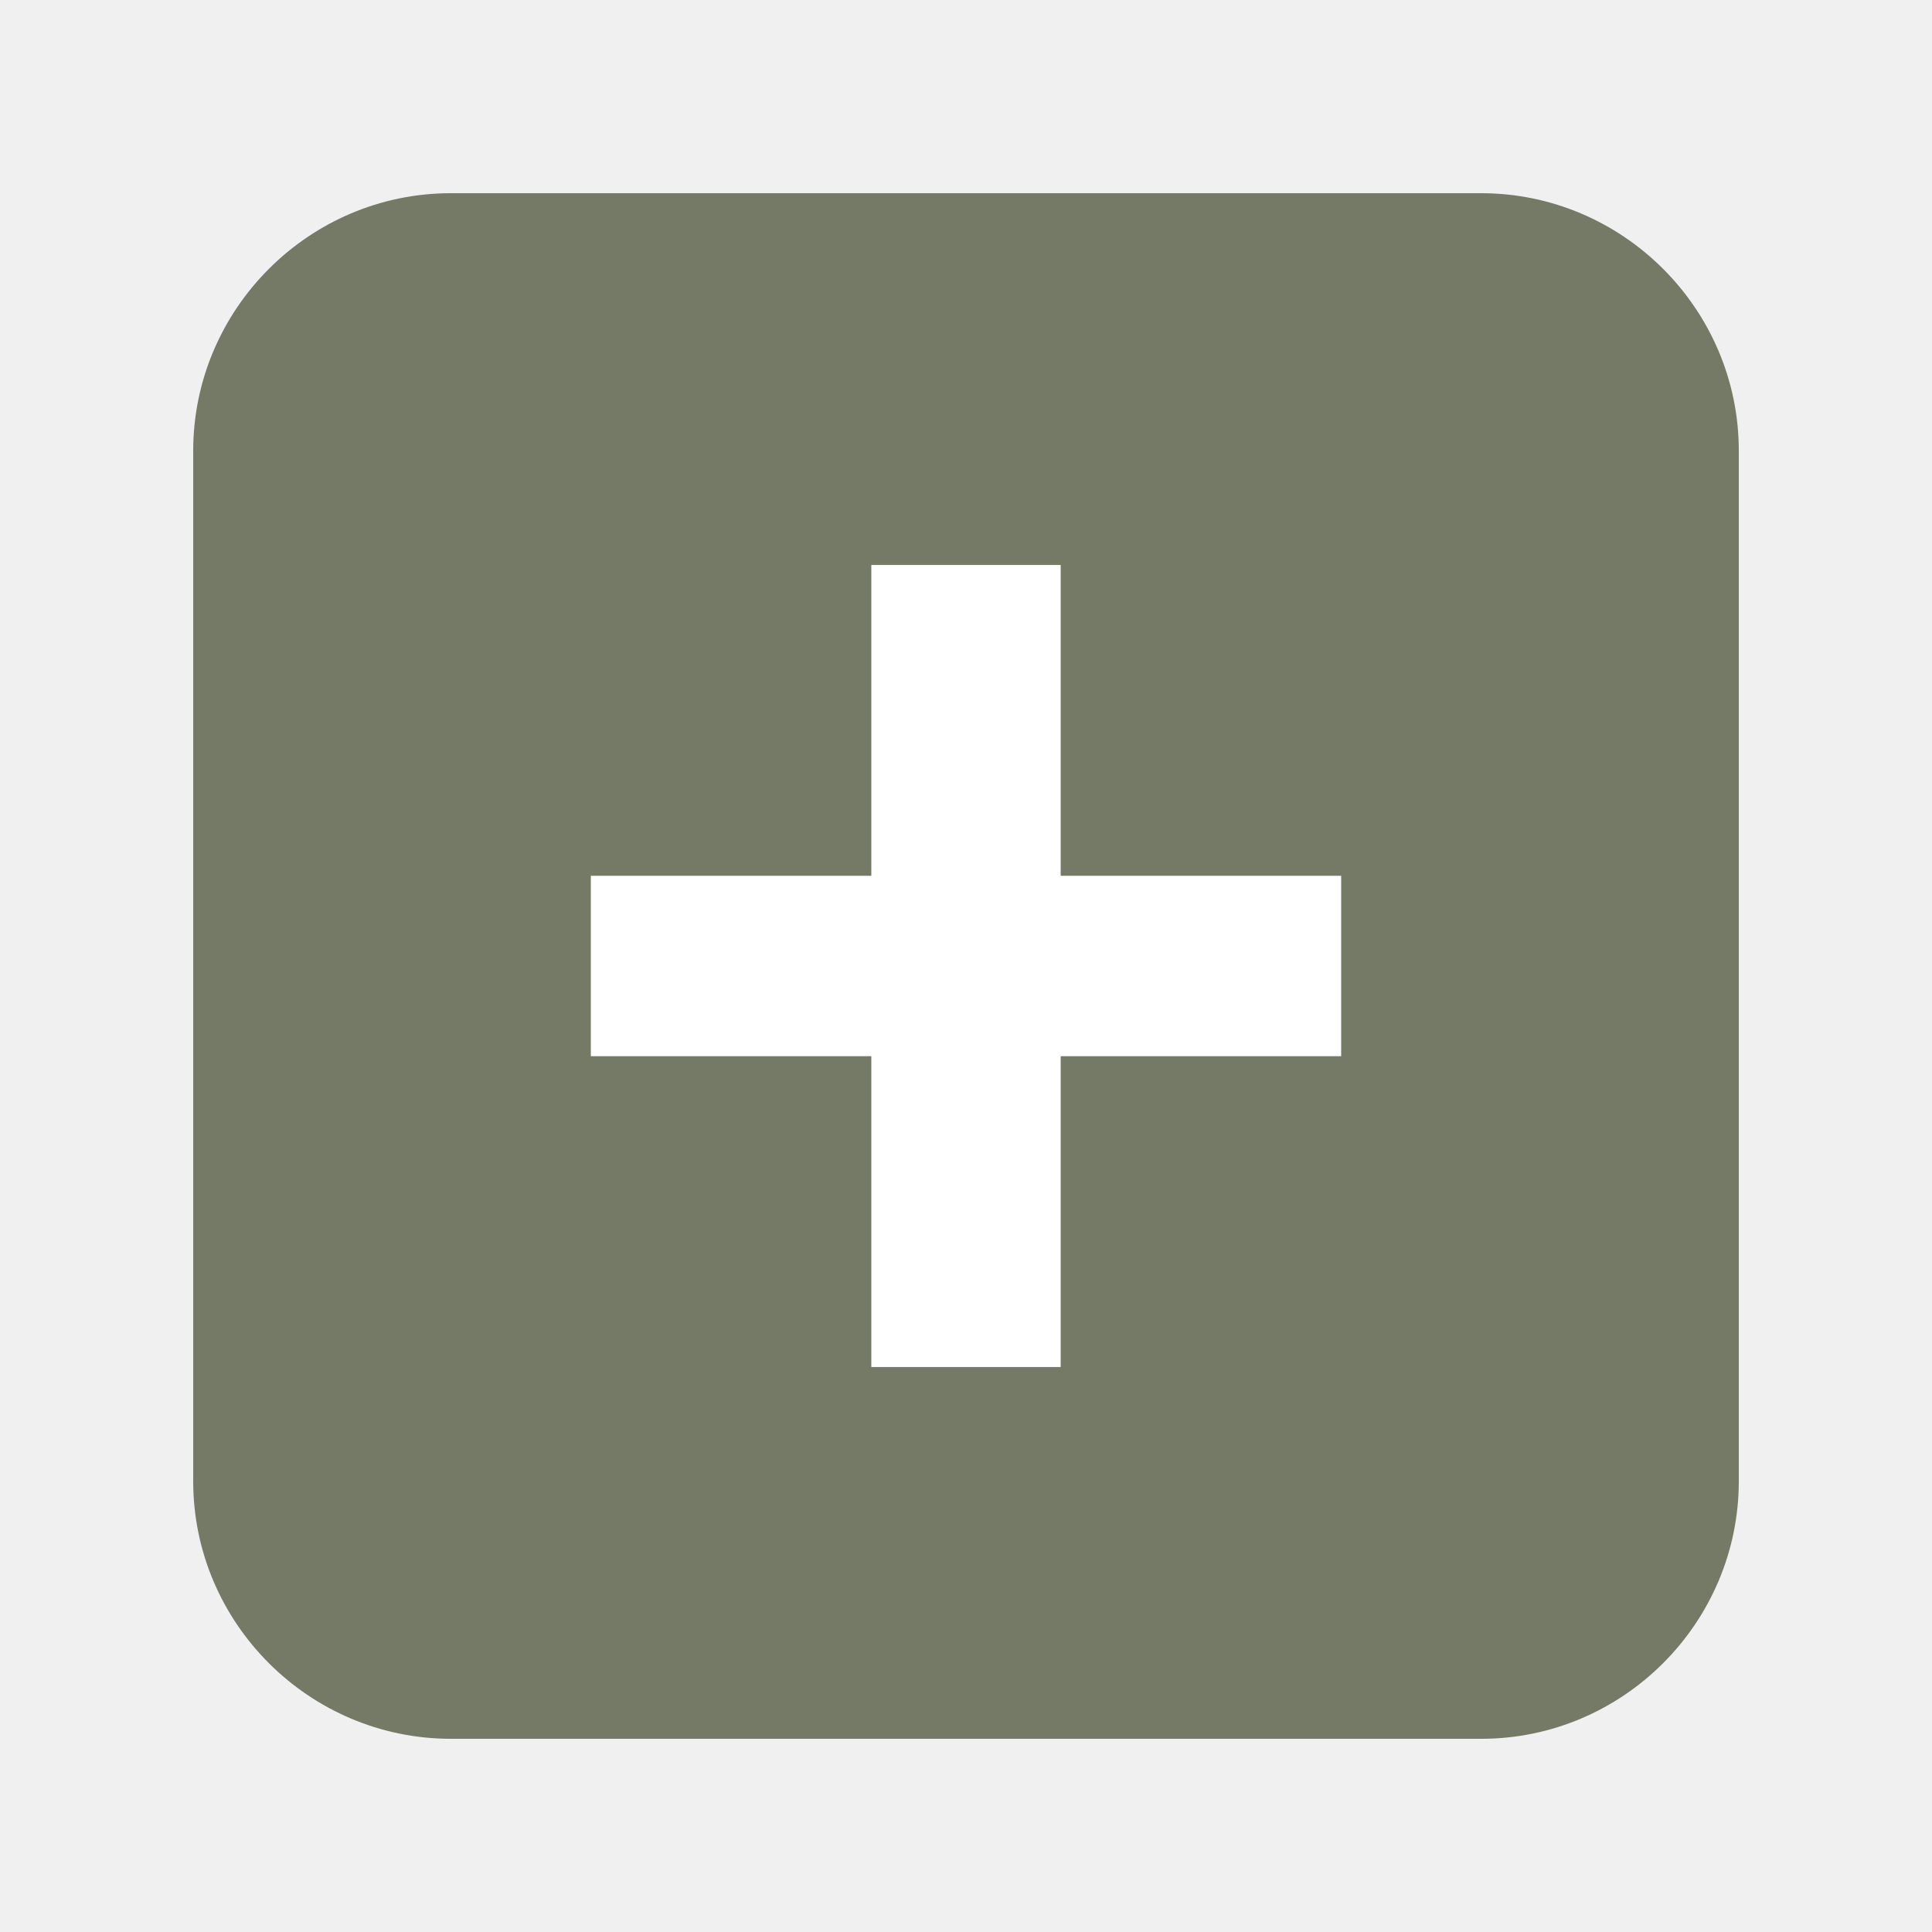
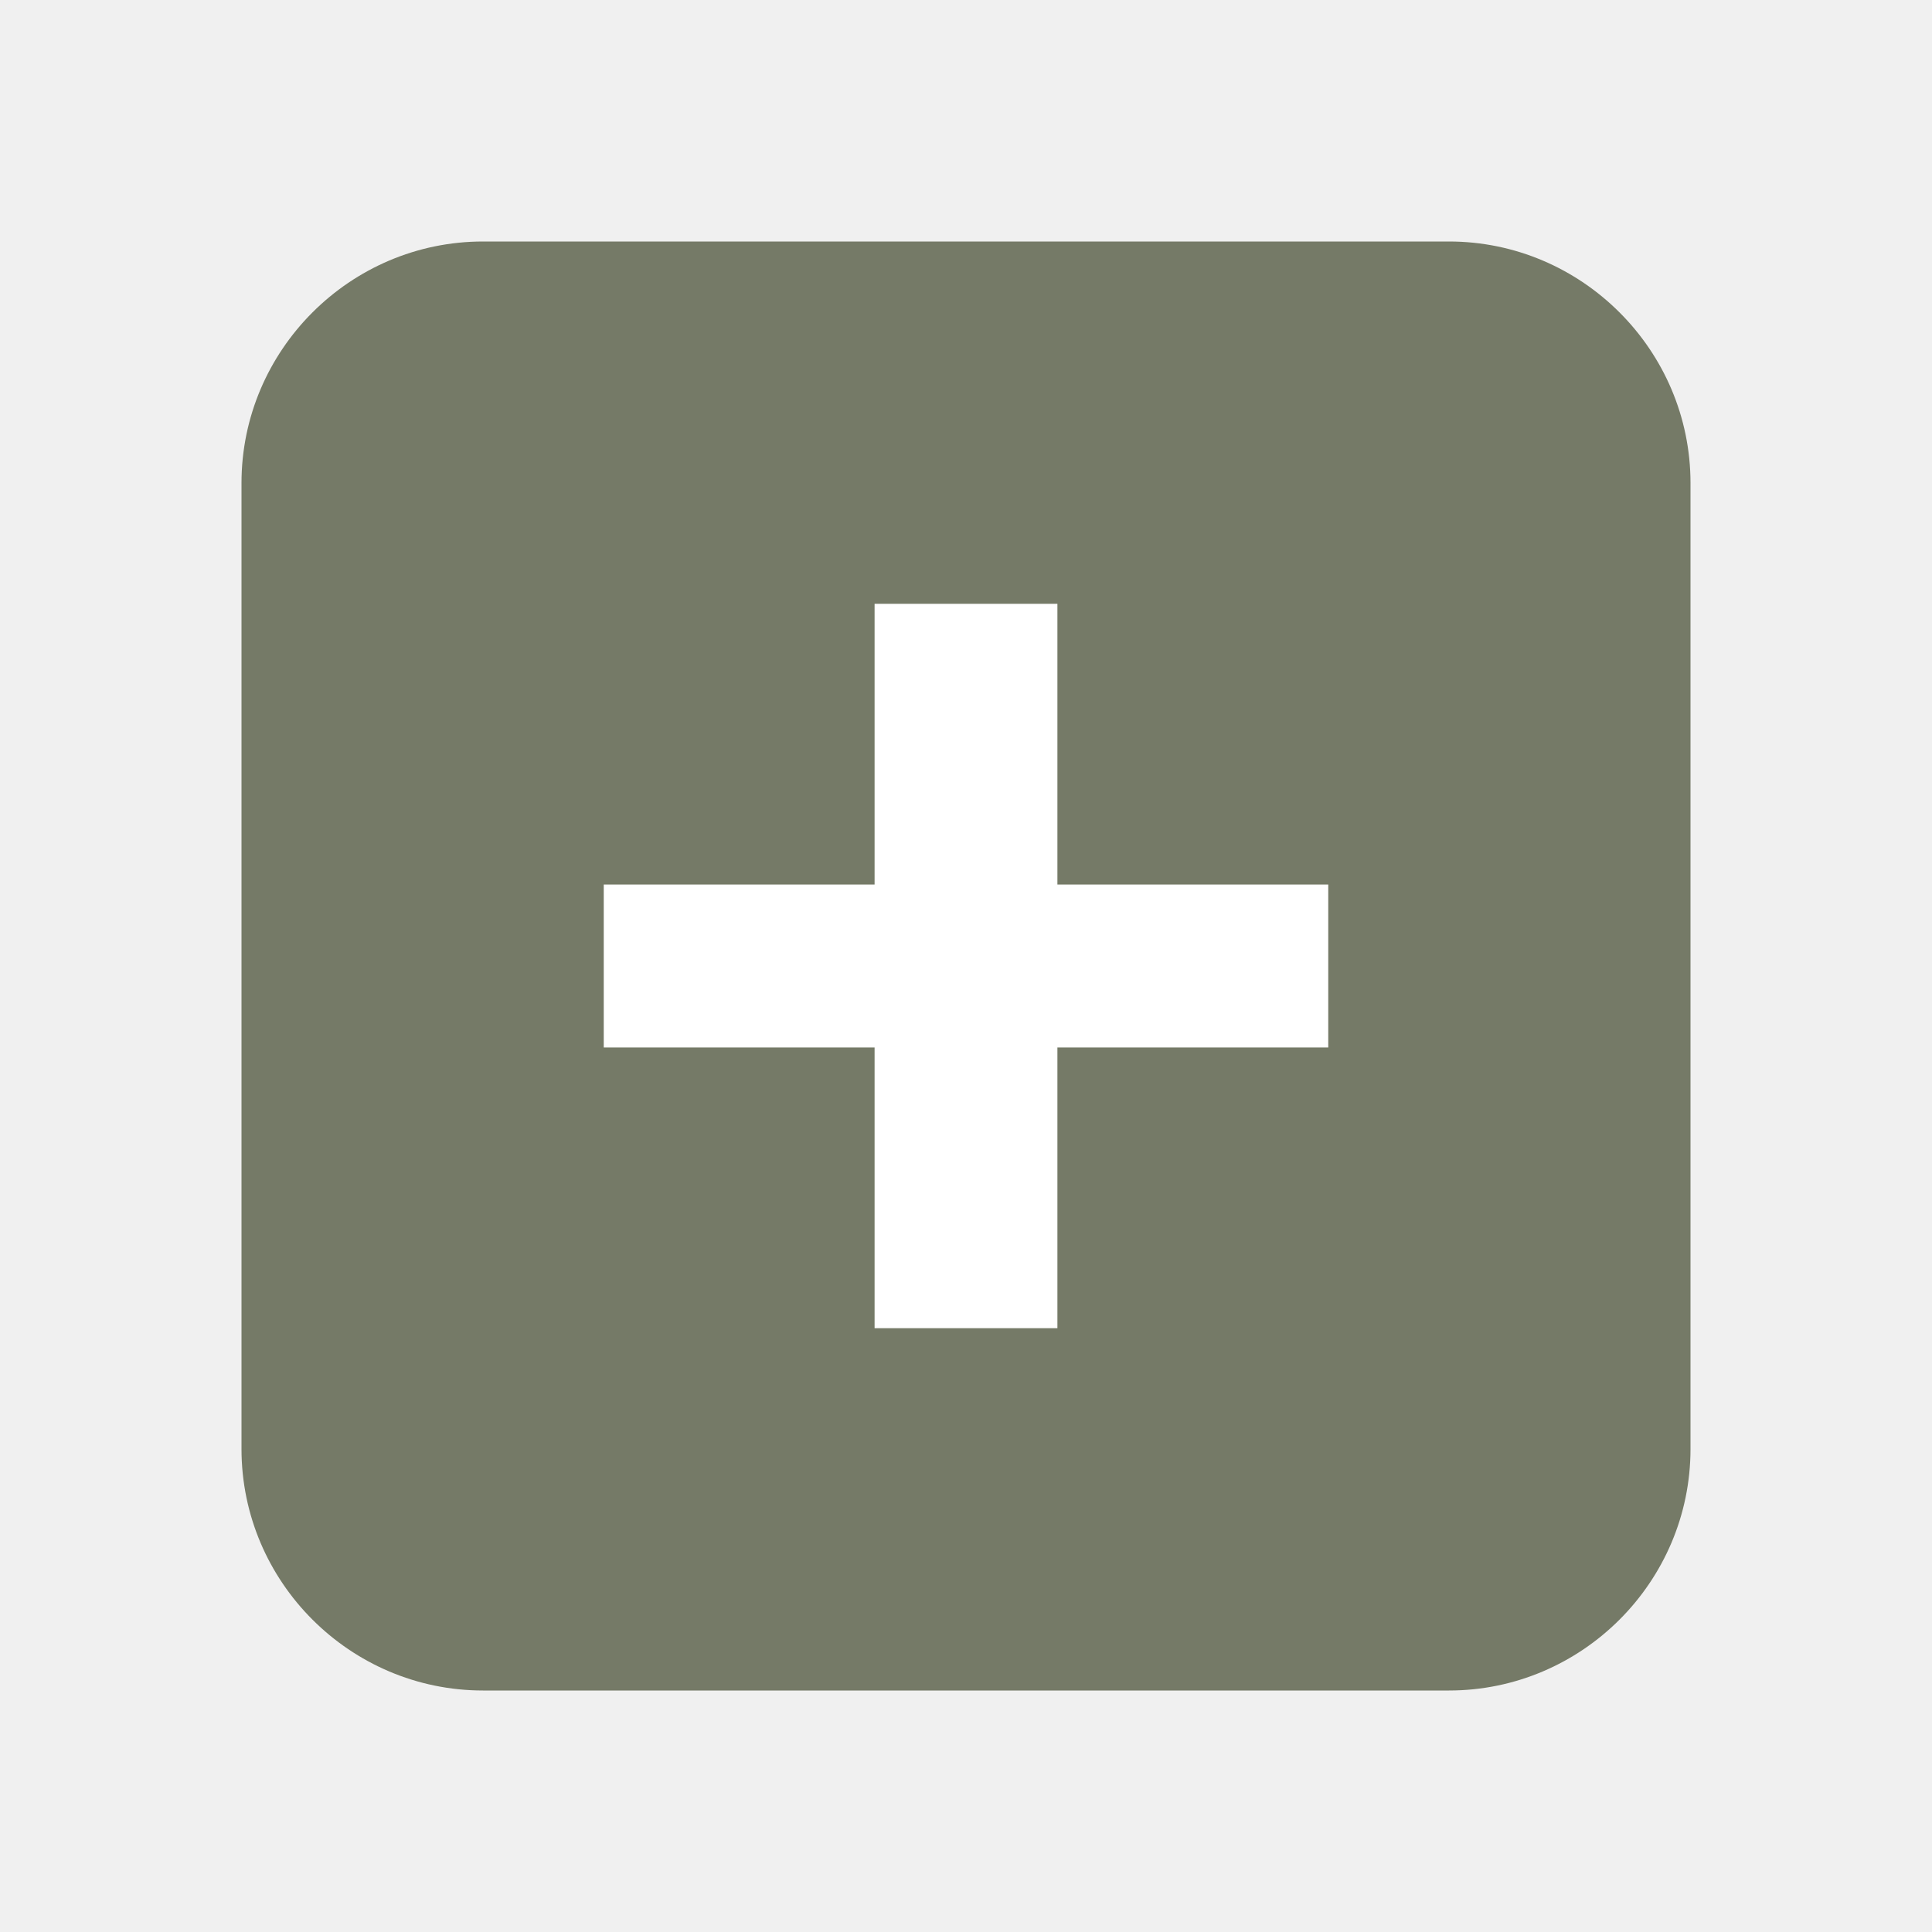
<svg xmlns="http://www.w3.org/2000/svg" xmlns:ns1="http://www.openswatchbook.org/uri/2009/osb" version="1.1" width="16" height="16" viewBox="0 0 16 16" id="svg2">
  <defs id="defs11">
-     <linearGradient id="linearGradient5254" ns1:paint="solid">
-       <stop style="stop-color:#000000;stop-opacity:1;" offset="0" id="stop5256" />
+     <linearGradient ns1:paint="solid" id="linearGradient5254">
+       <stop id="stop5256" offset="0" style="stop-color:#000000;stop-opacity:1;" />
    </linearGradient>
  </defs>
  <g id="icomoon-ignore">
-     <line stroke-width="1" x1="" y1="" x2="" y2="" stroke="#449FDB" opacity="" id="line5" />
+     <line id="line5" opacity="" stroke="#449FDB" y2="" x2="" y1="" x1="" stroke-width="1" />
  </g>
-   <path d="m 12.266,1.6 -8.533,0 C 2.56,1.6 1.6,2.56 1.6,3.734 l 0,8.533 C 1.6,13.441 2.56,14.4 3.734,14.4 l 8.533,0 C 13.44,14.4 14.4,13.441 14.4,12.266 l 0,-8.533 C 14.4,2.56 13.44,1.6 12.266,1.6 z" id="path7" style="fill:#757a67;fill-opacity:1" />
-   <g style="font-size:14.795px;font-style:normal;font-variant:normal;font-weight:normal;font-stretch:normal;line-height:125%;letter-spacing:0px;word-spacing:0px;fill:#ffffff;fill-opacity:1;stroke:none;font-family:Monospace;-inkscape-font-specification:Monospace" id="text4407">
+   <path transform="matrix(1,0,0,1,0,0)" style="fill:#757a67;fill-opacity:1" id="path7" d="M12.0 2.0L4 2.0C2.9 2.0 2.0 2.9 2.0 4L2.0 12C2.0 13.101 2.9 14.0 4 14.0L12 14.0C13.1 14.0 14.0 13.101 14.0 12L14.0 4C14 2.9 13.1 2.0 12.0 2.0Z" />
+   <g transform="matrix(0.9655597,0,0,0.9031961,0.2755227,0.7744309)" style="font-size:14.795px;font-style:normal;font-variant:normal;font-weight:normal;font-stretch:normal;line-height:125%;letter-spacing:0px;word-spacing:0px;fill:#ffffff;fill-opacity:1;stroke:none;font-family:Monospace;-inkscape-font-specification:Monospace" id="text4407">
    <path d="m 4.893,7.253 2.323,0 0,-2.574 1.568,0 0,2.574 2.323,0 0,1.494 -2.323,0 0,2.574 -1.568,0 0,-2.574 -2.323,0 0,-1.494" style="font-weight:bold;fill:#ffffff;font-family:Ubuntu Mono;-inkscape-font-specification:Ubuntu Mono Bold" id="path2989" />
  </g>
</svg>
